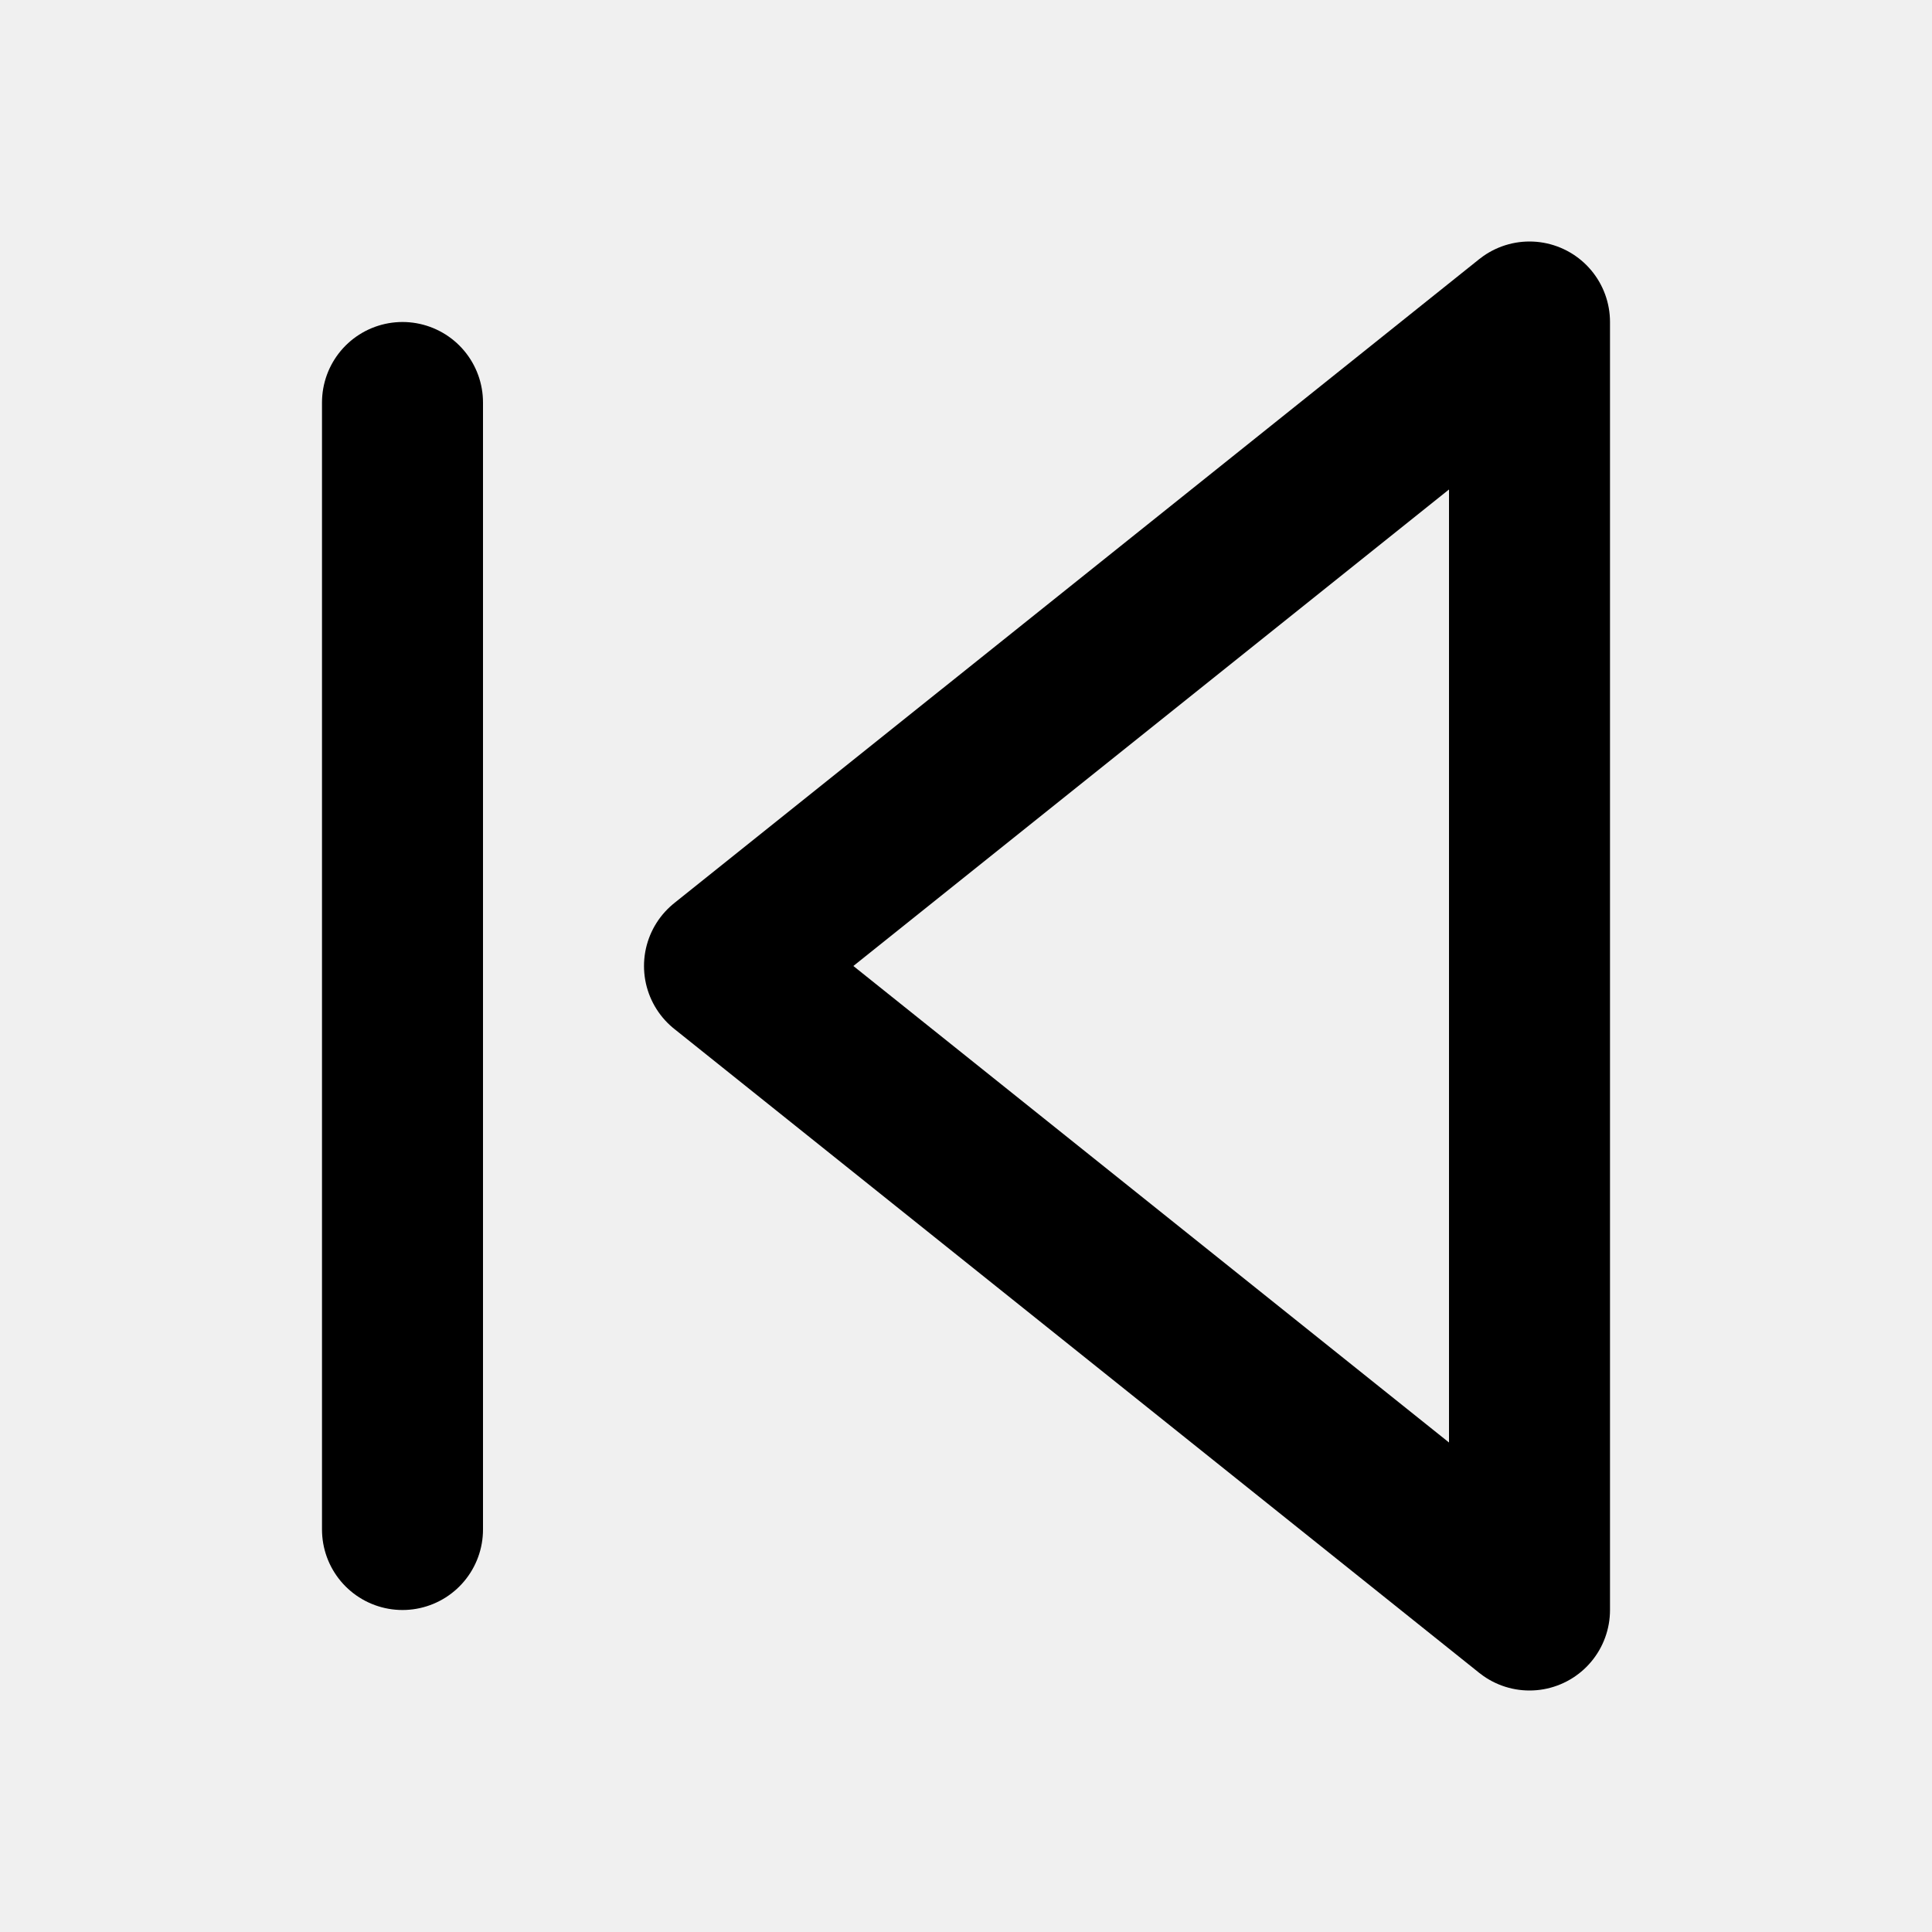
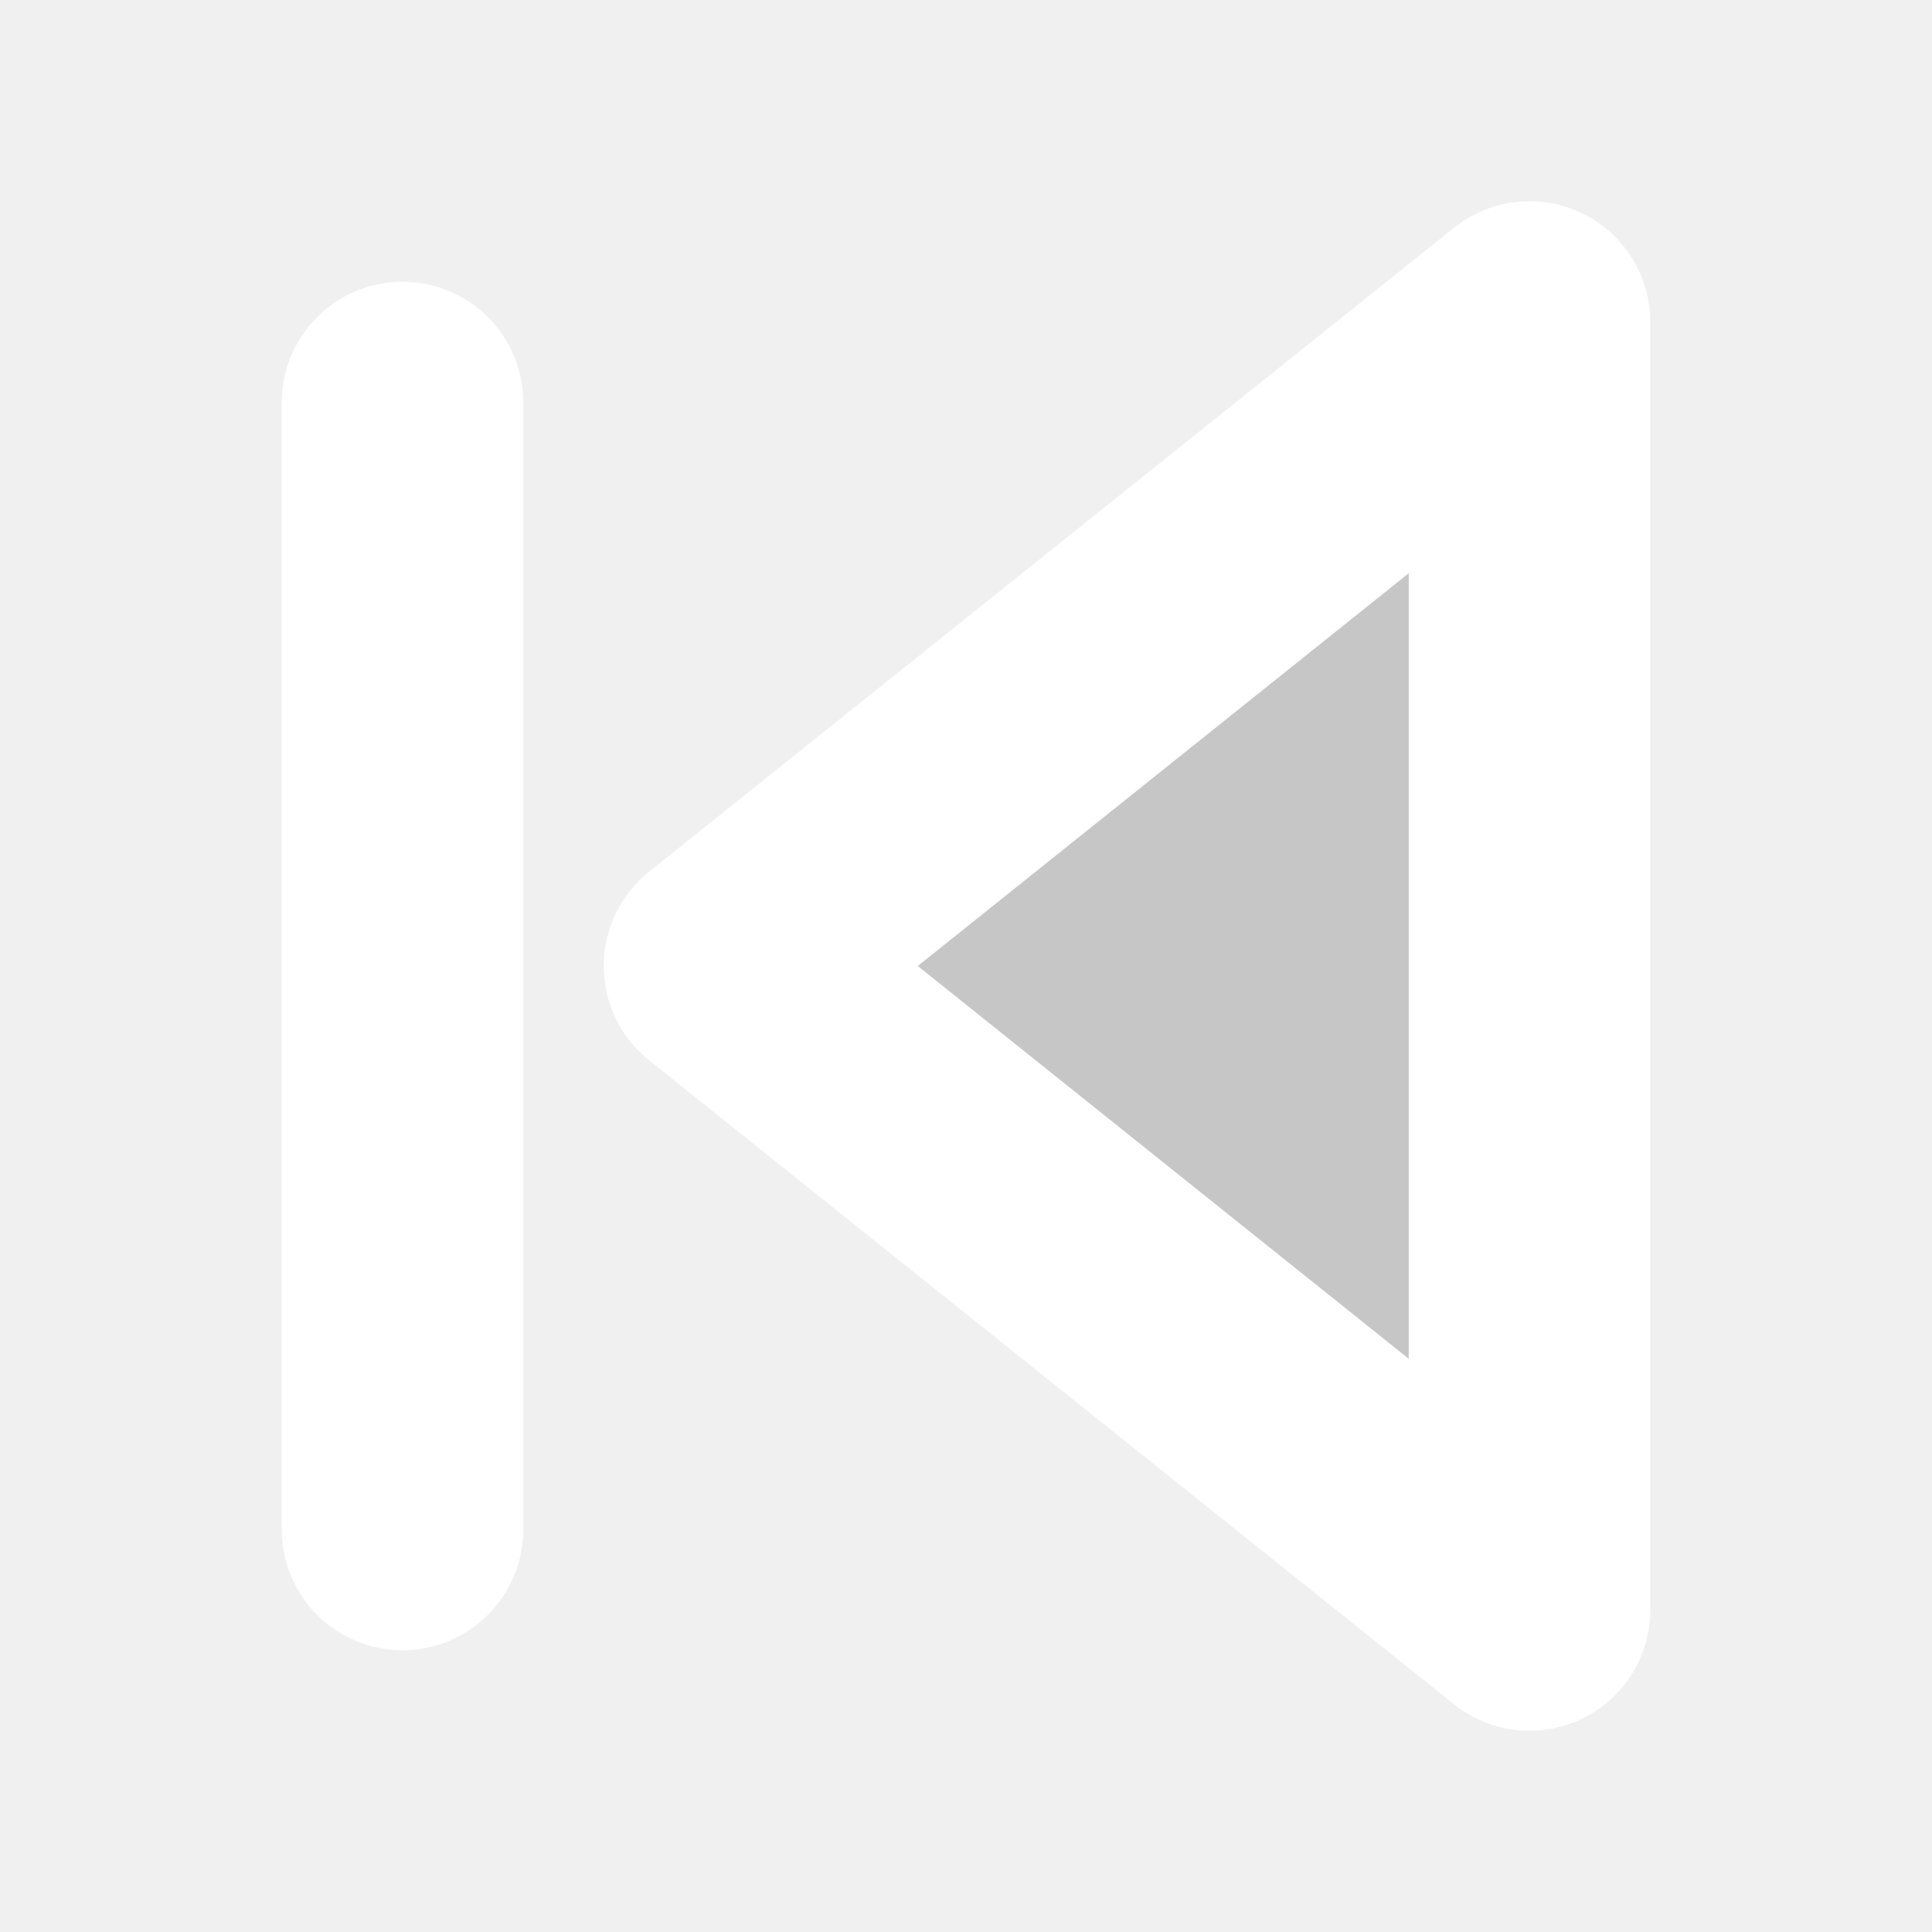
- <svg xmlns="http://www.w3.org/2000/svg" width="24" height="24" viewBox="0 0 24 24" fill="none" stroke="currentColor" stroke-width="2" stroke-linecap="round" stroke-linejoin="round" class="feather feather-skip-back">
+ <svg xmlns="http://www.w3.org/2000/svg" width="24" height="24" viewBox="0 0 24 24" fill="#c6c6c6" stroke="white" stroke-width="3" stroke-linecap="round" stroke-linejoin="round" class="feather feather-skip-back">
  <polygon points="19 20 9 12 19 4 19 20" />
  <line x1="5" y1="19" x2="5" y2="5" />
</svg>
